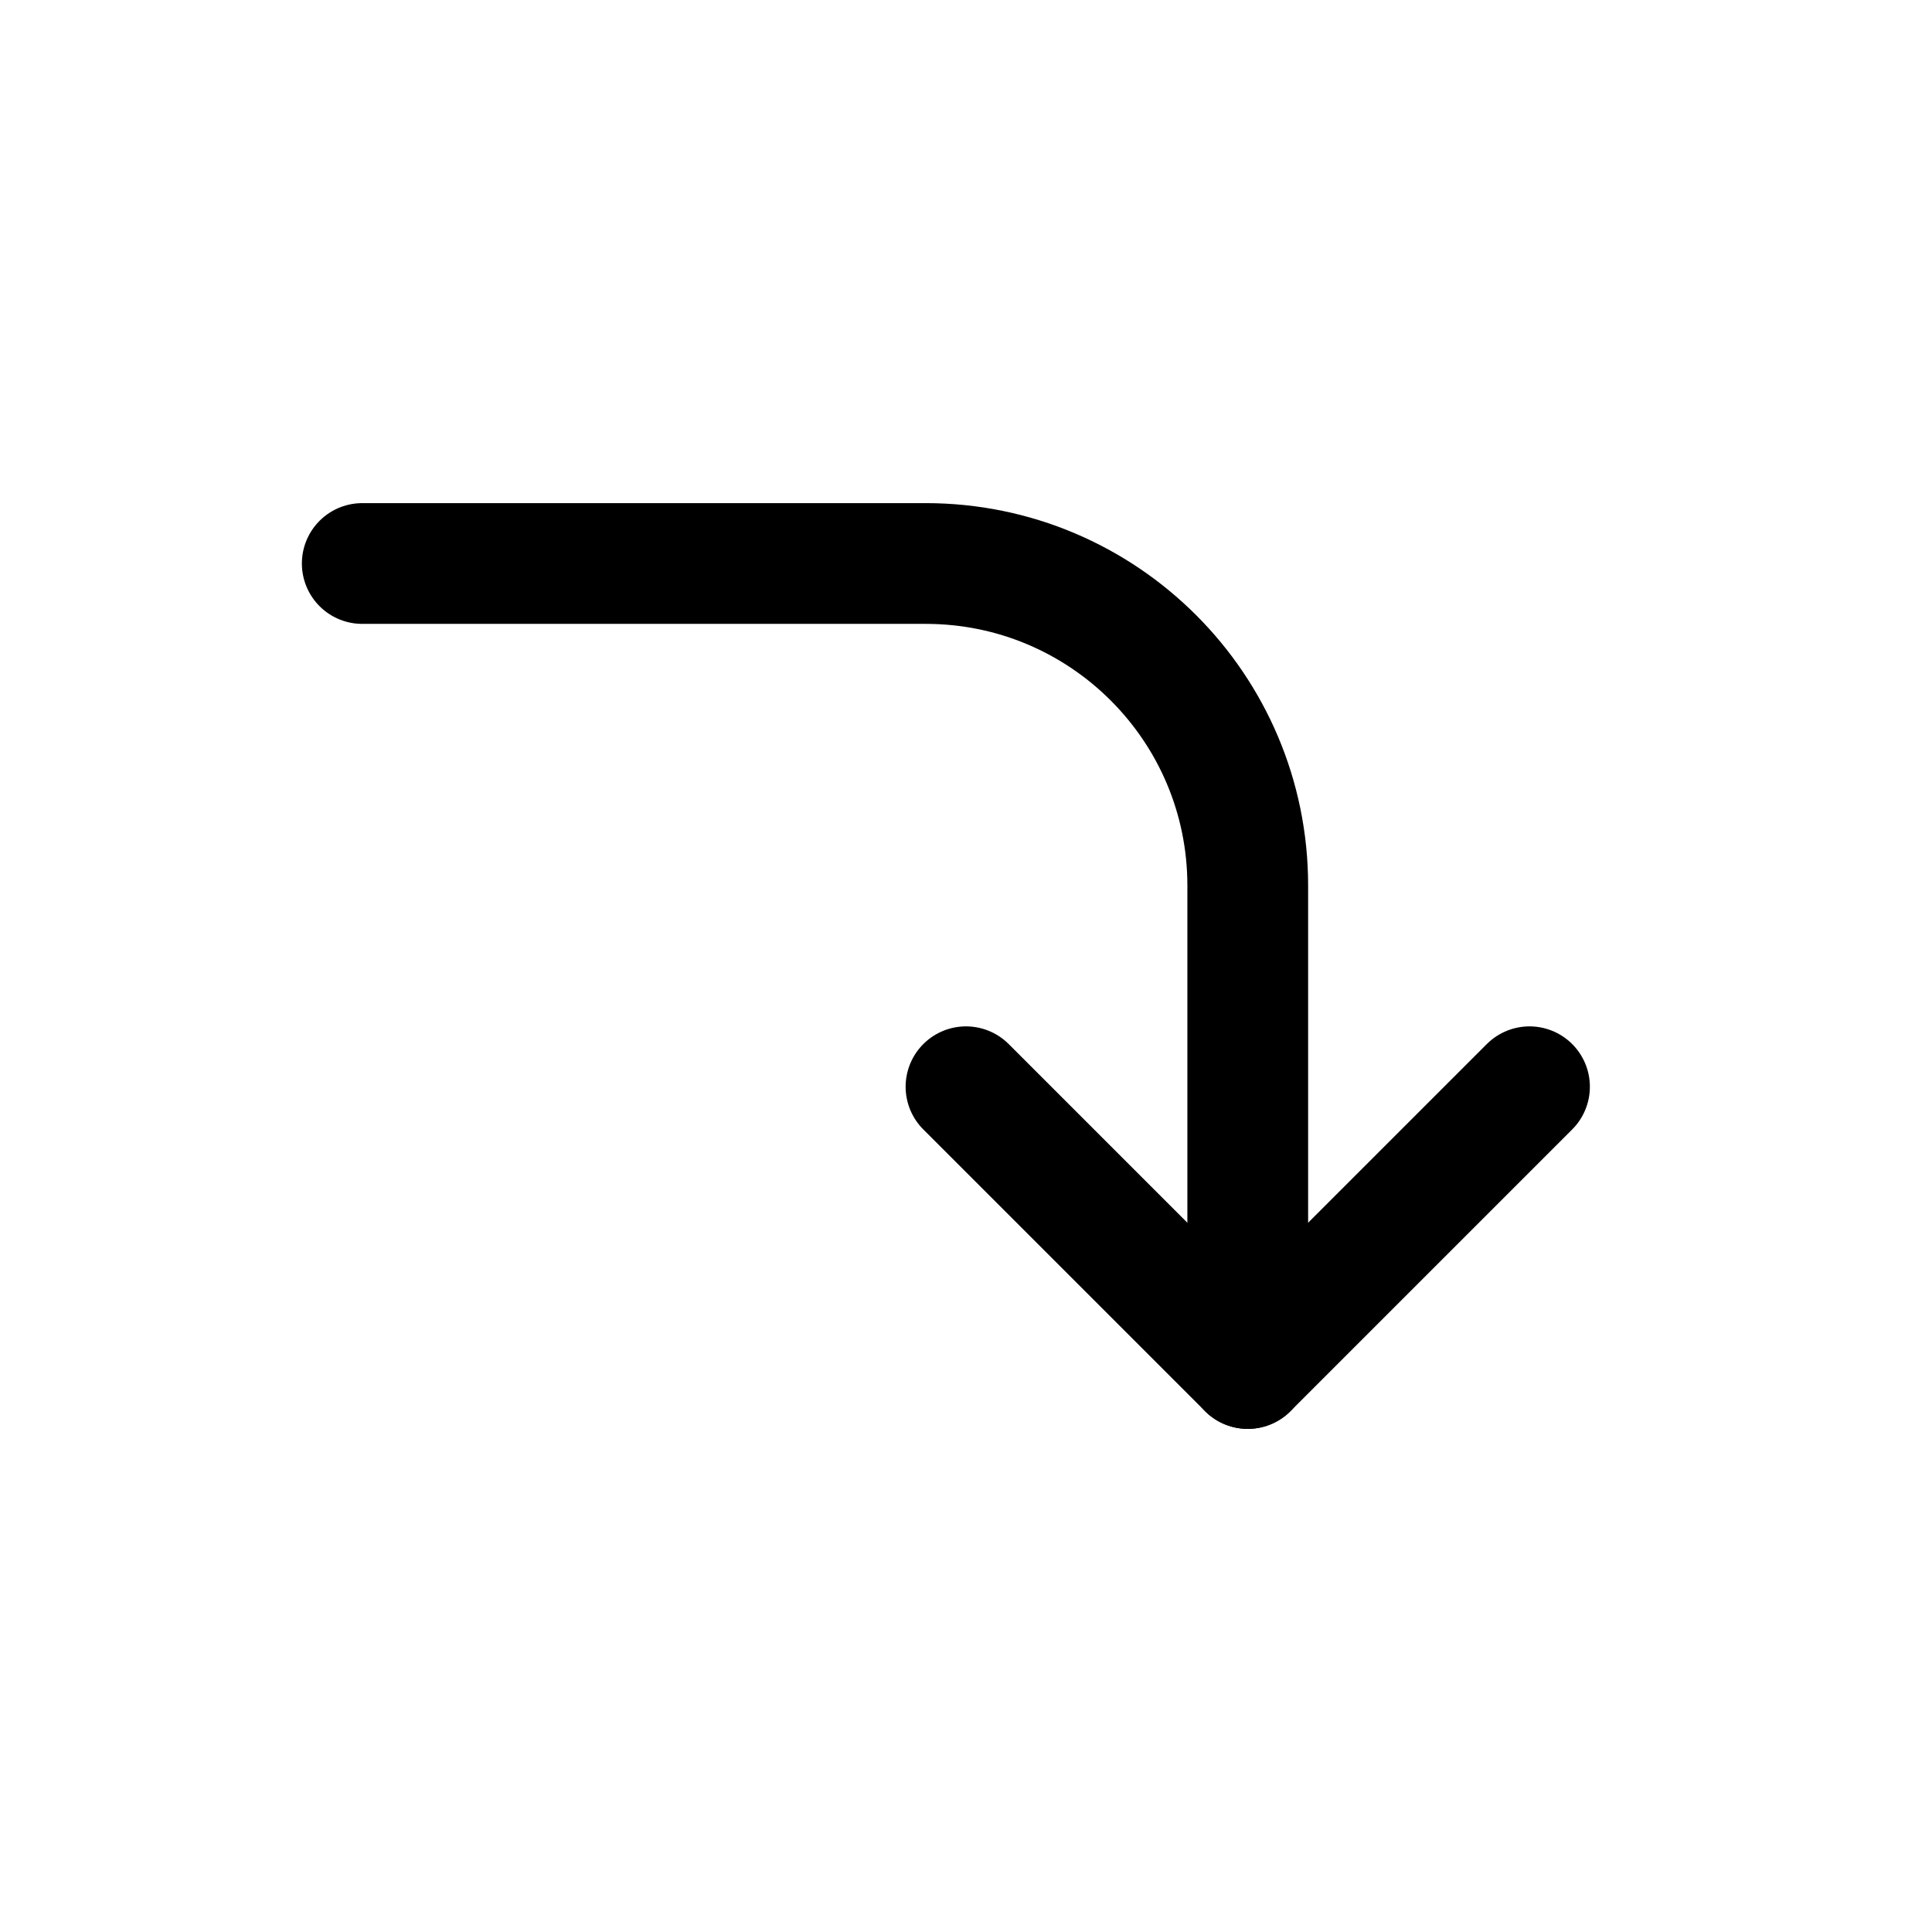
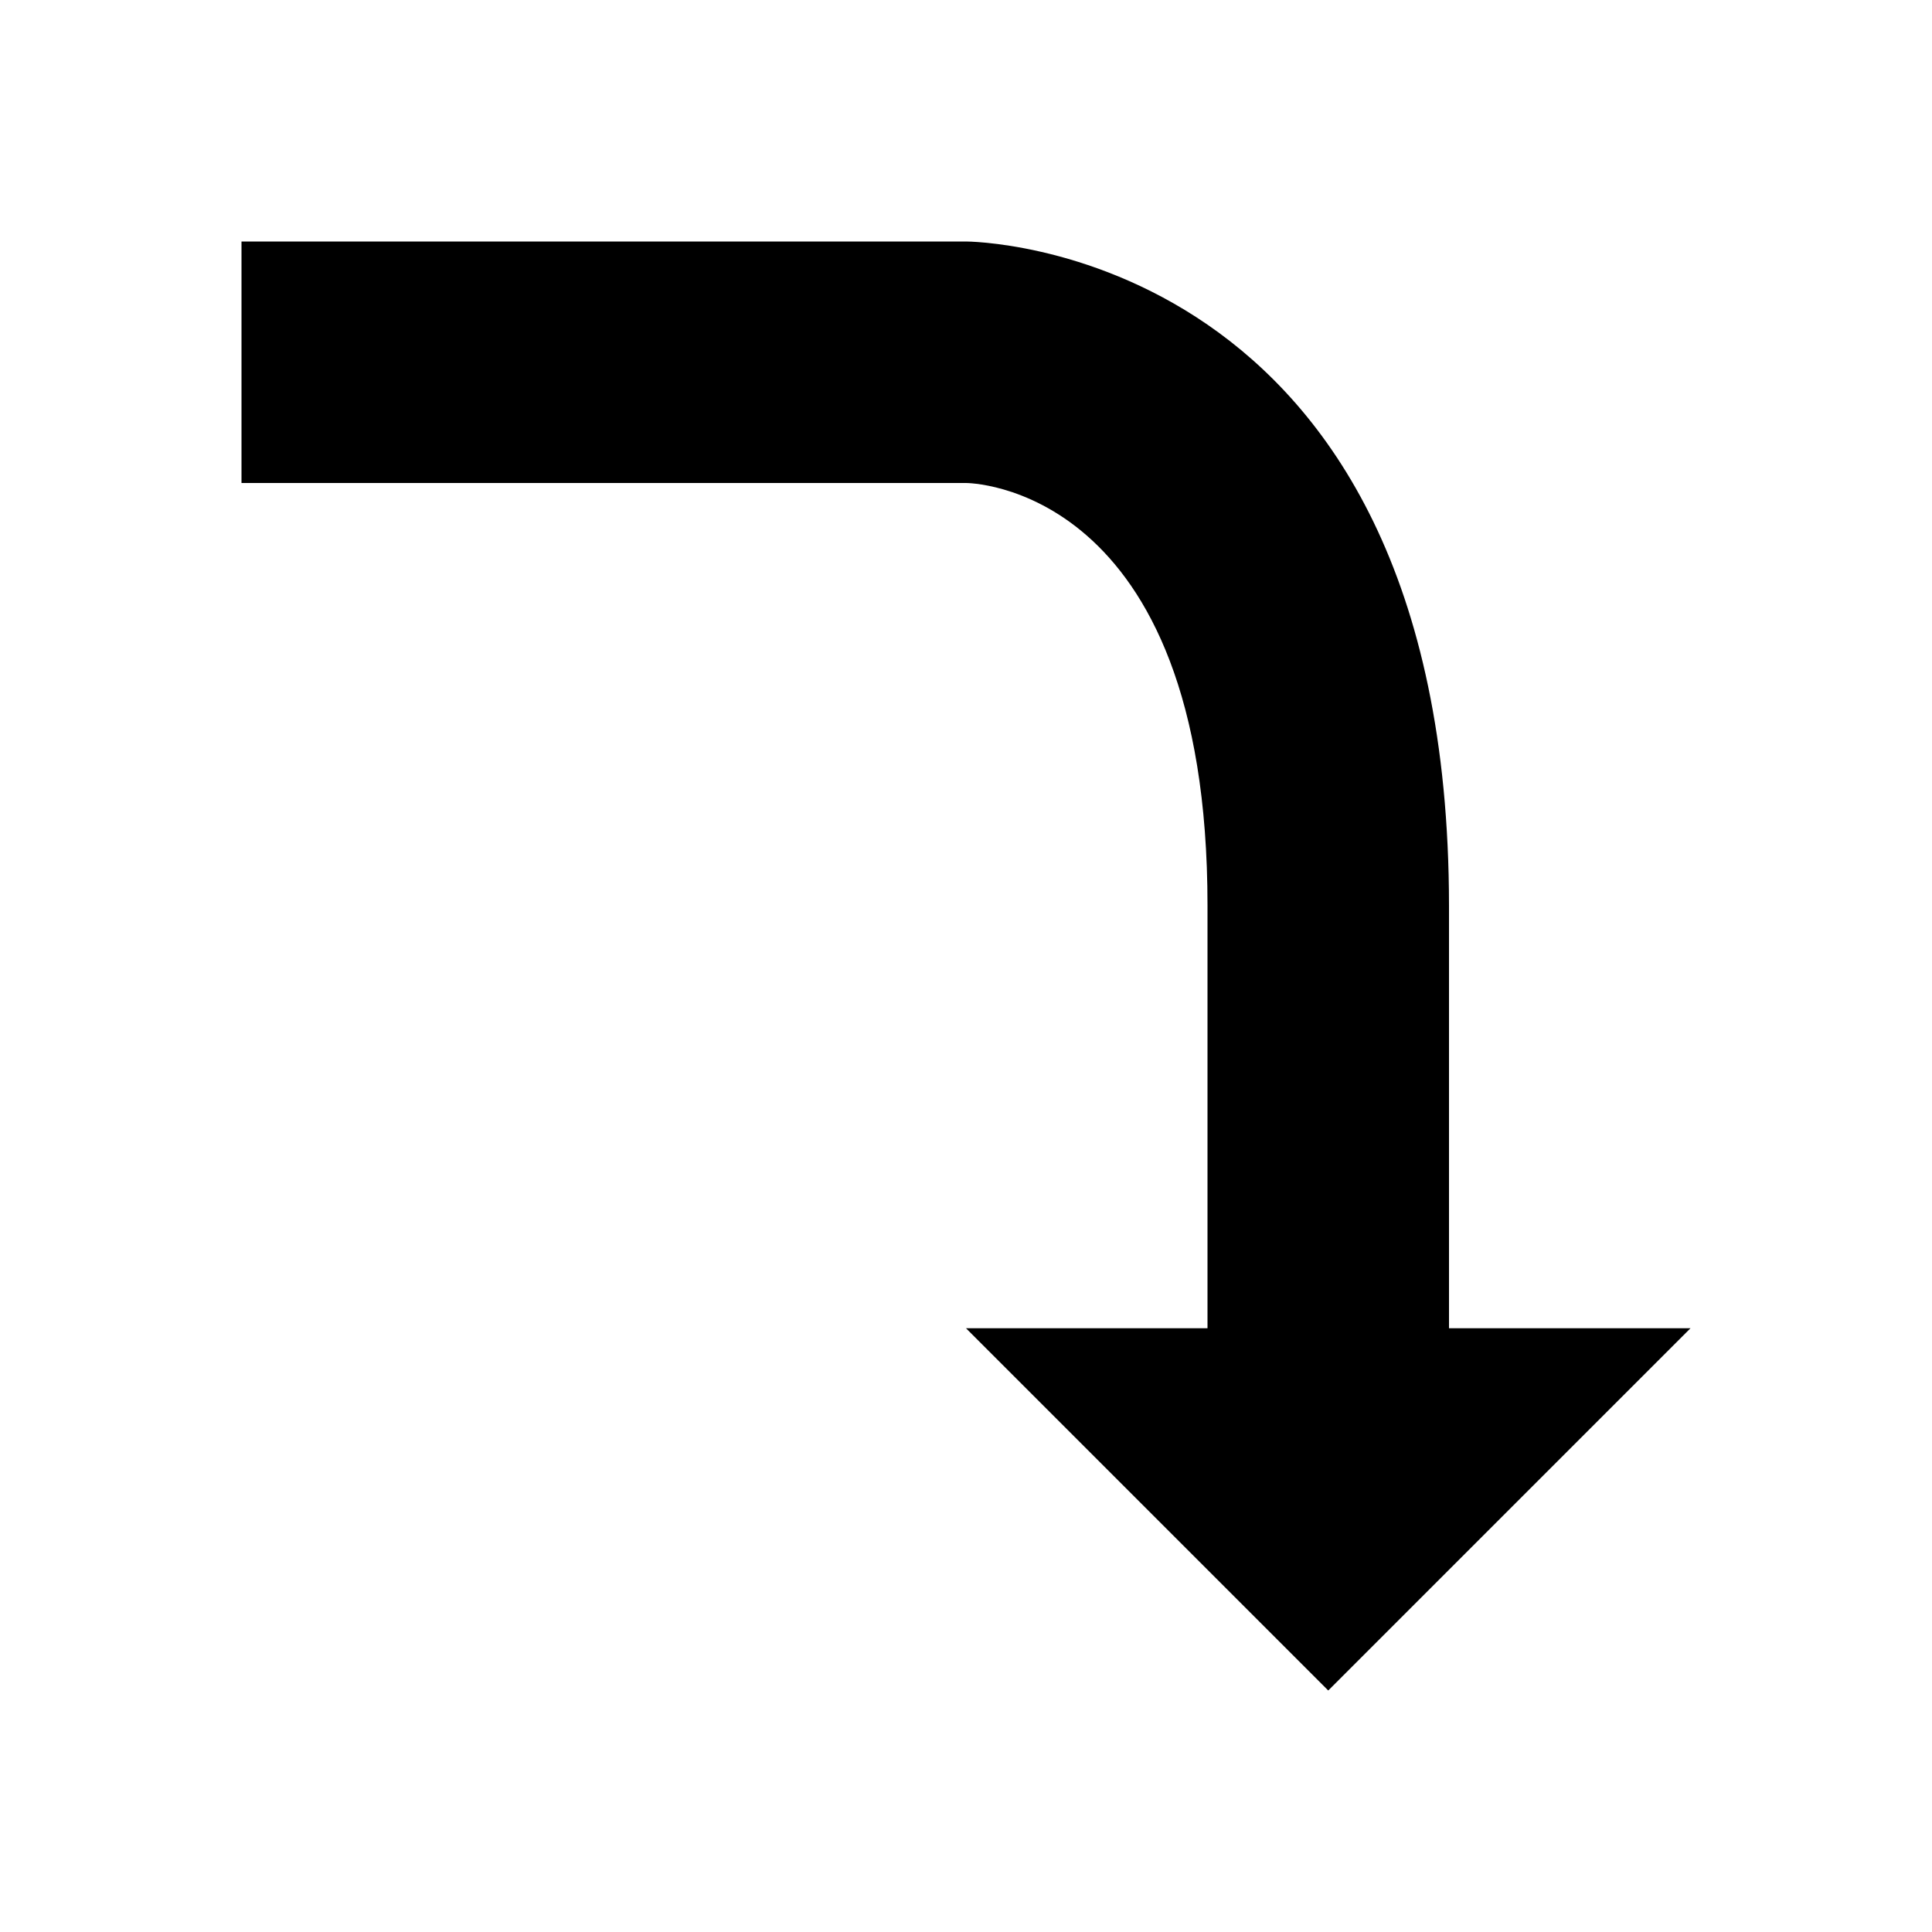
- <svg xmlns="http://www.w3.org/2000/svg" width="24px" height="24px" stroke-width="1.5" viewBox="0 0 24 24" fill="none" color="#000000">
-   <path d="M19 13.5L15.5 17L12 13.5" stroke="#000000" stroke-width="1.5" stroke-linecap="round" stroke-linejoin="round" />
-   <path d="M15.5 17V11C15.5 8.791 13.709 7 11.5 7H4.5" stroke="#000000" stroke-width="1.5" stroke-linecap="round" stroke-linejoin="round" />
+ <svg xmlns="http://www.w3.org/2000/svg" width="32mm" height="32mm" viewBox="0 0 32 32" version="1.1" id="svg1">
+   <defs id="defs1" />
+   <g id="layer1">
+     <path style="fill:#000000;stroke-width:8.819;stroke-linejoin:bevel;paint-order:stroke fill markers" d="m 4,4 h 12 c 0,0 7.995,0.003 8,11 v 7 h 4 l -6,6 -6,-6 h 4 V 15 C 20.003,7.989 16,8 16,8 H 4 Z" id="path1" />
+   </g>
</svg>
